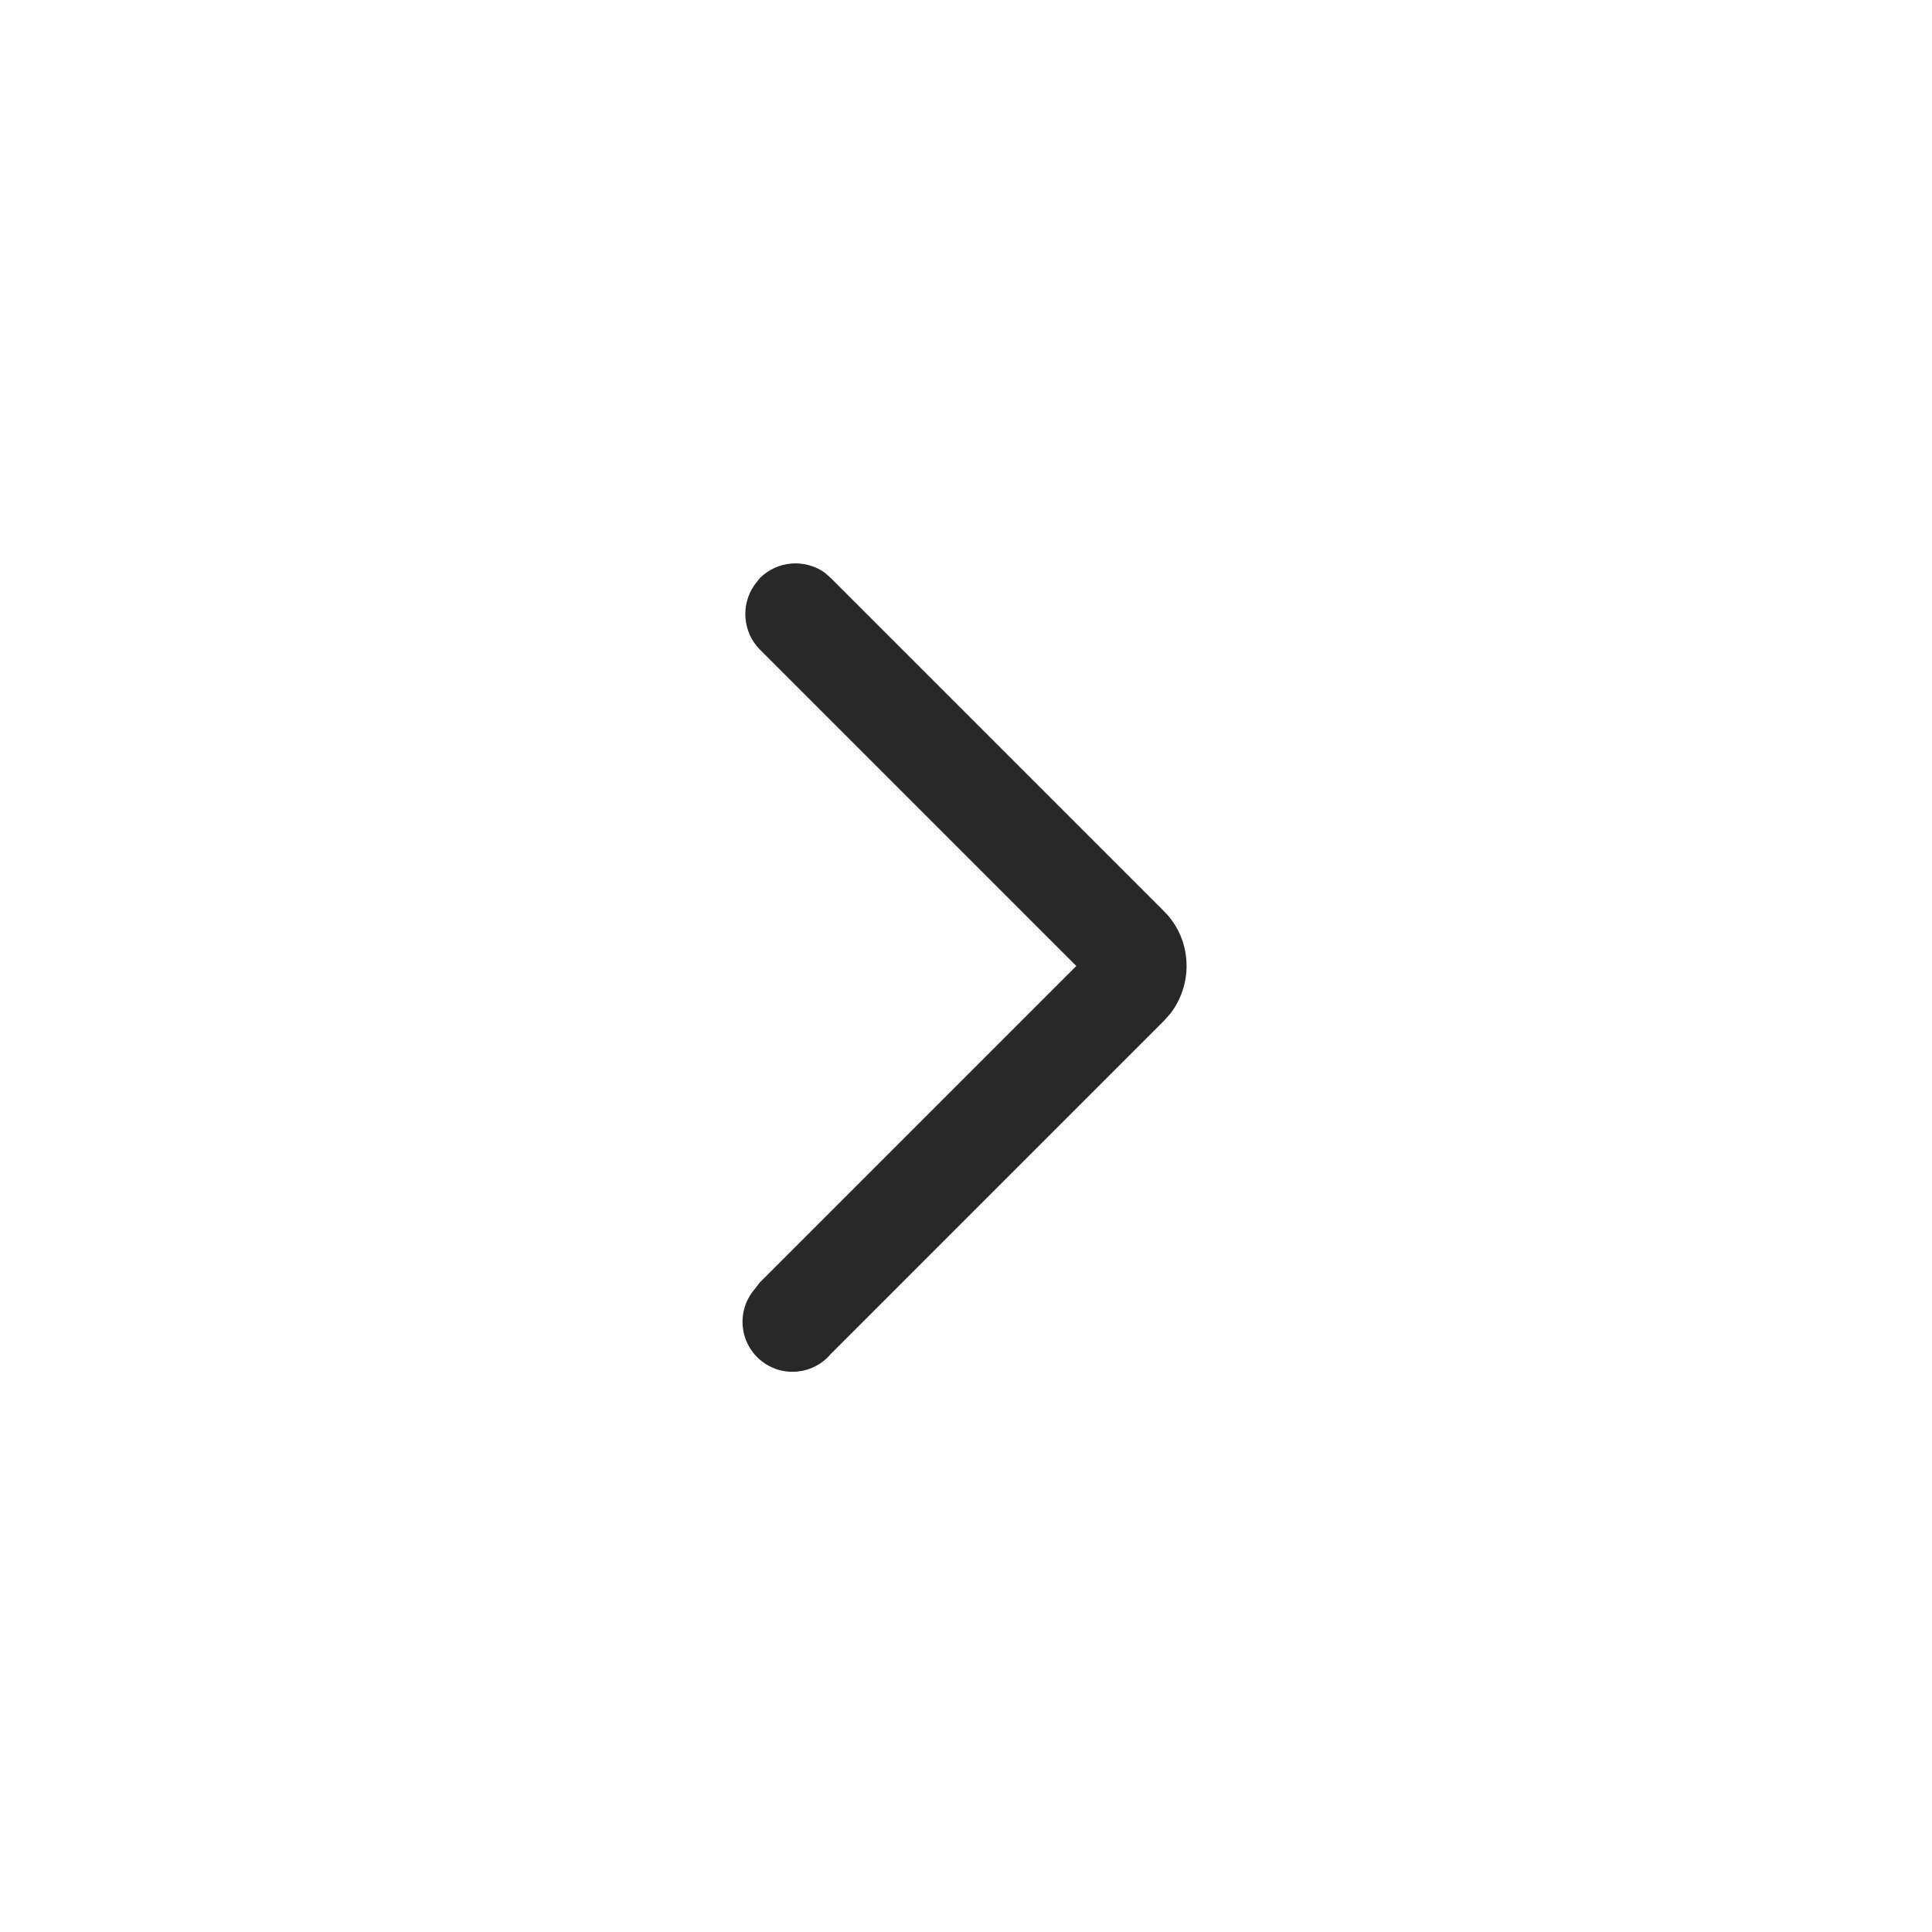
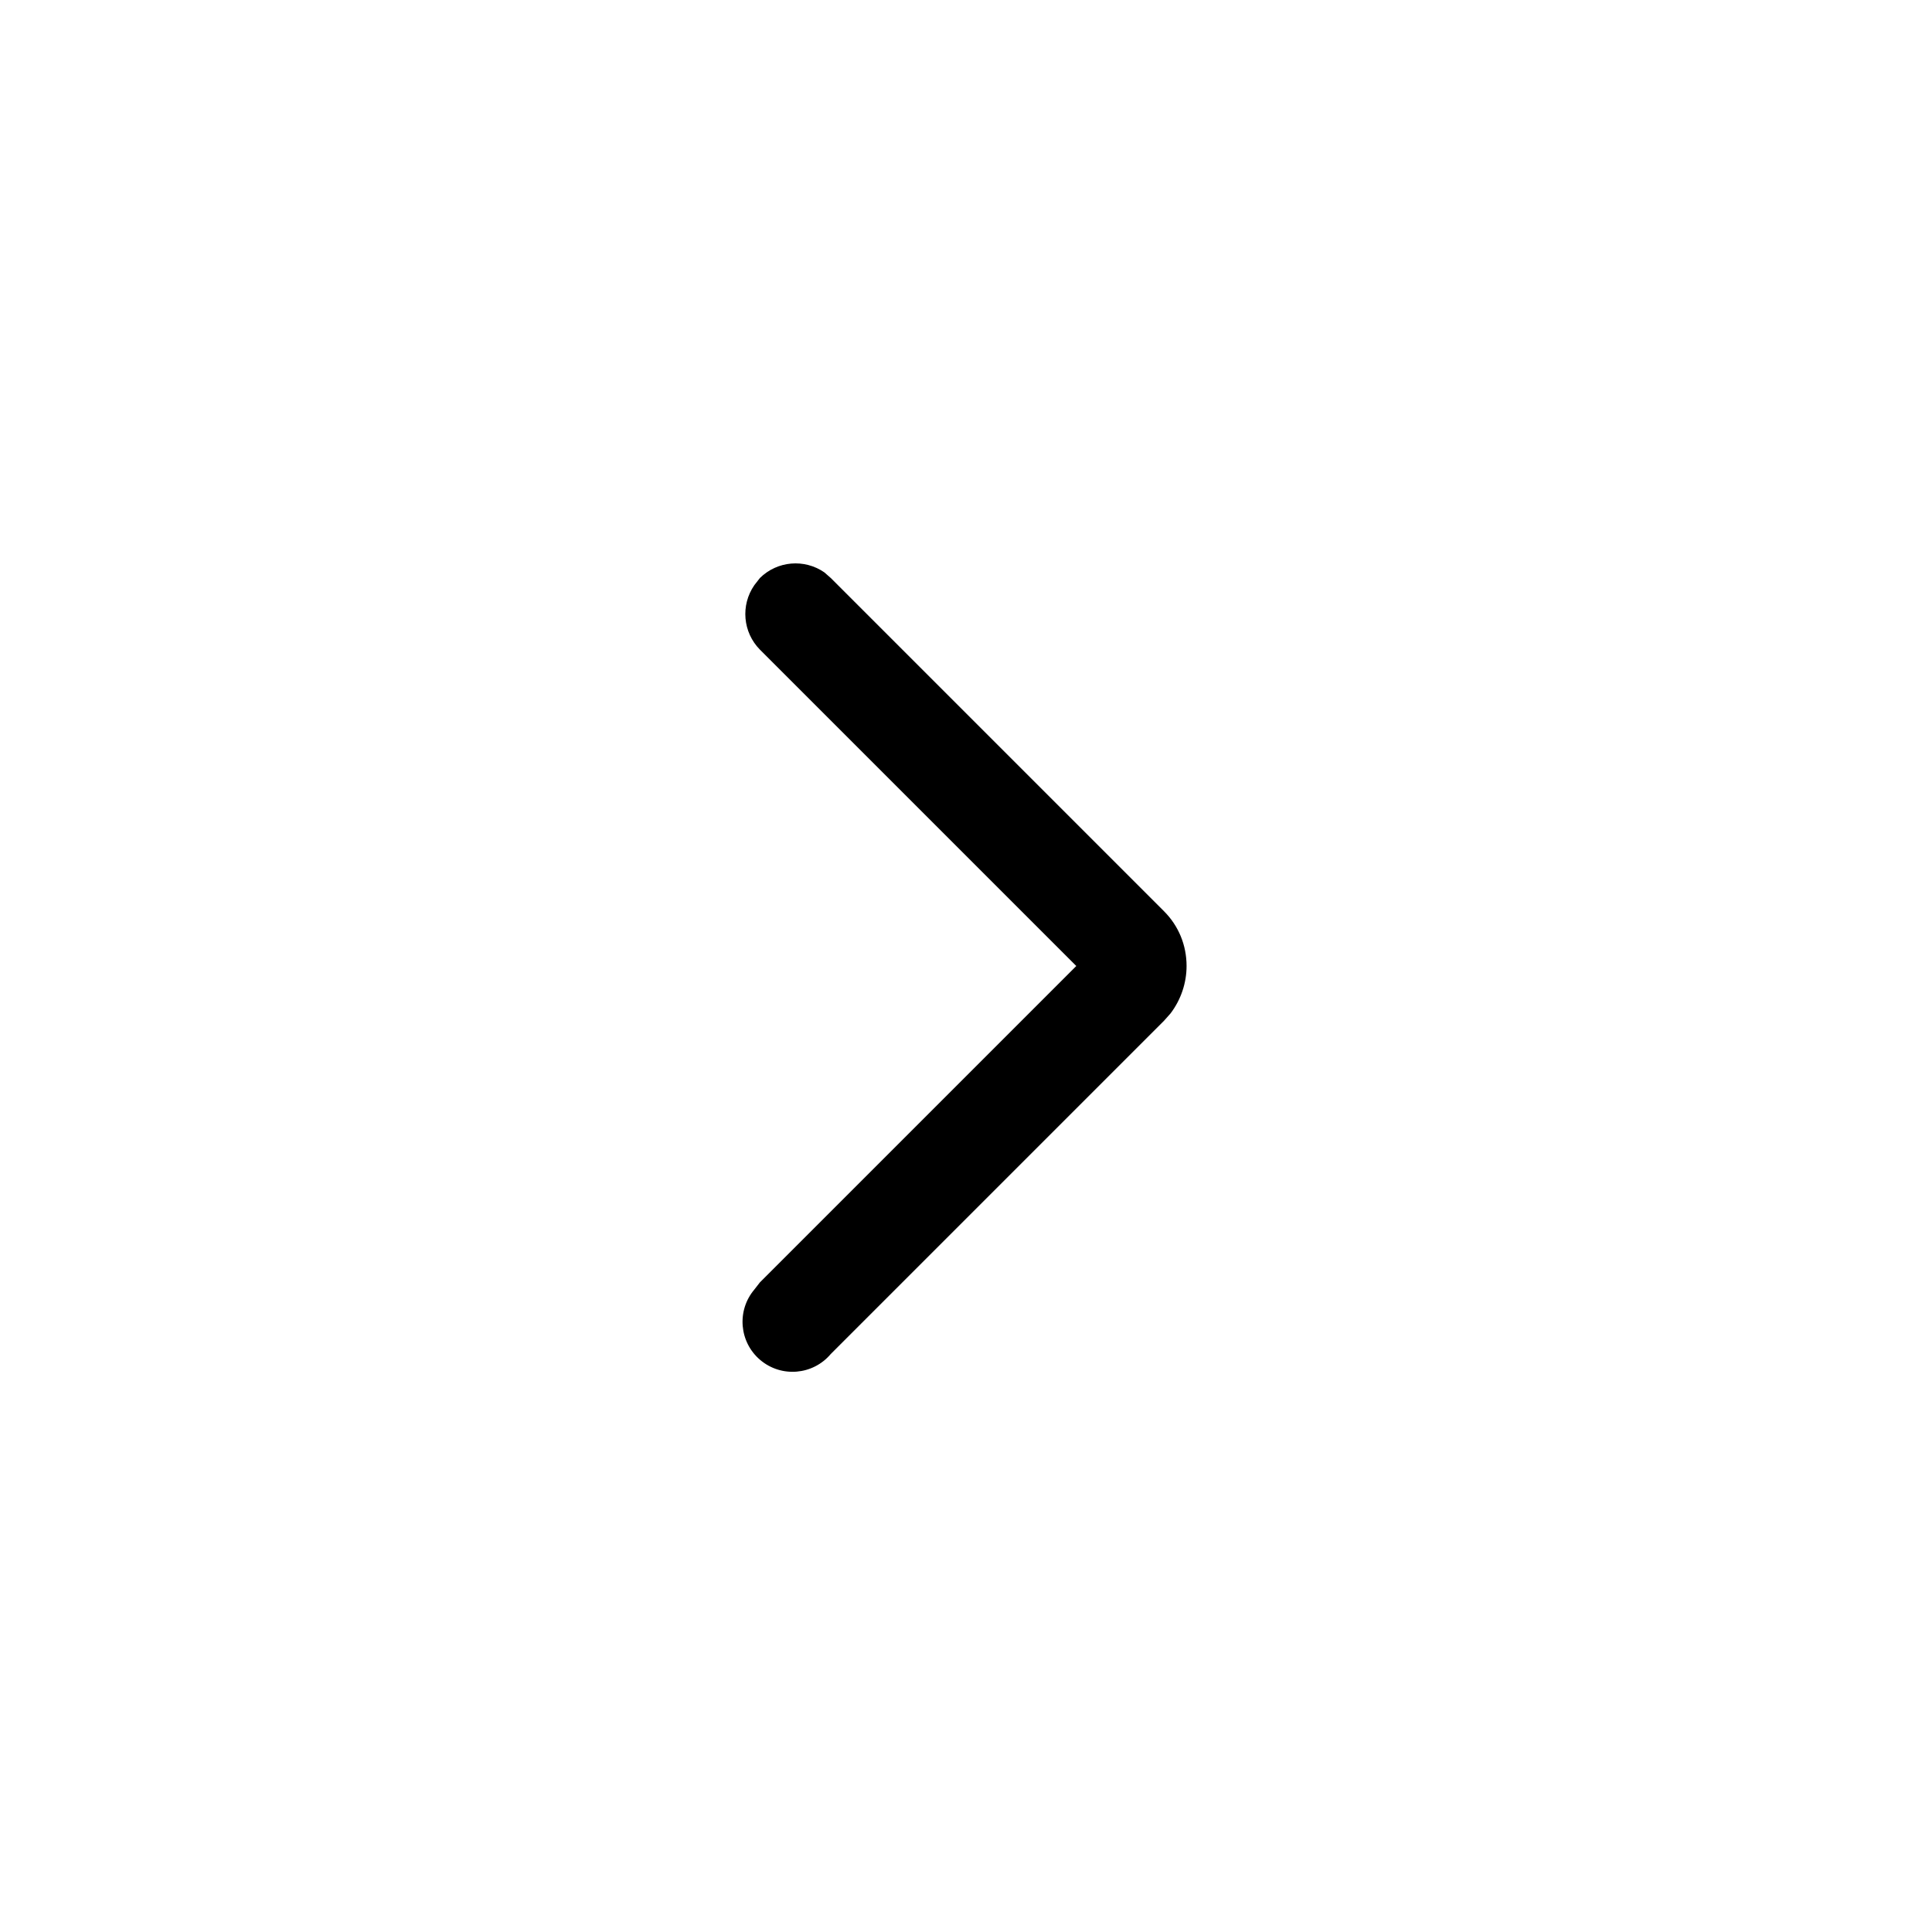
<svg xmlns="http://www.w3.org/2000/svg" width="24" height="24" viewBox="0 0 24 24">
-   <path d="M14.74 12c0 .21-.07.42-.2.59l-.08.09-4.14 4.14a.62.62 0 01-.95-.8l.07-.09L13.37 12 9.44 8.07a.63.63 0 01-.07-.8l.07-.09a.63.63 0 01.8-.07l.08.07 4.14 4.14c.18.18.28.42.28.68z" fill="#000" fill-rule="evenodd" fill-opacity=".84" />
+   <path d="M14.74 12c0 .21-.07.42-.2.59l-.08.09-4.14 4.14a.62.62 0 01-.95-.8l.07-.09L13.37 12 9.44 8.07a.63.63 0 01-.07-.8l.07-.09a.63.63 0 01.8-.07l.08.07 4.14 4.14c.18.18.28.42.28.68z" fill="currentColor" fill-rule="evenodd" />
</svg>
